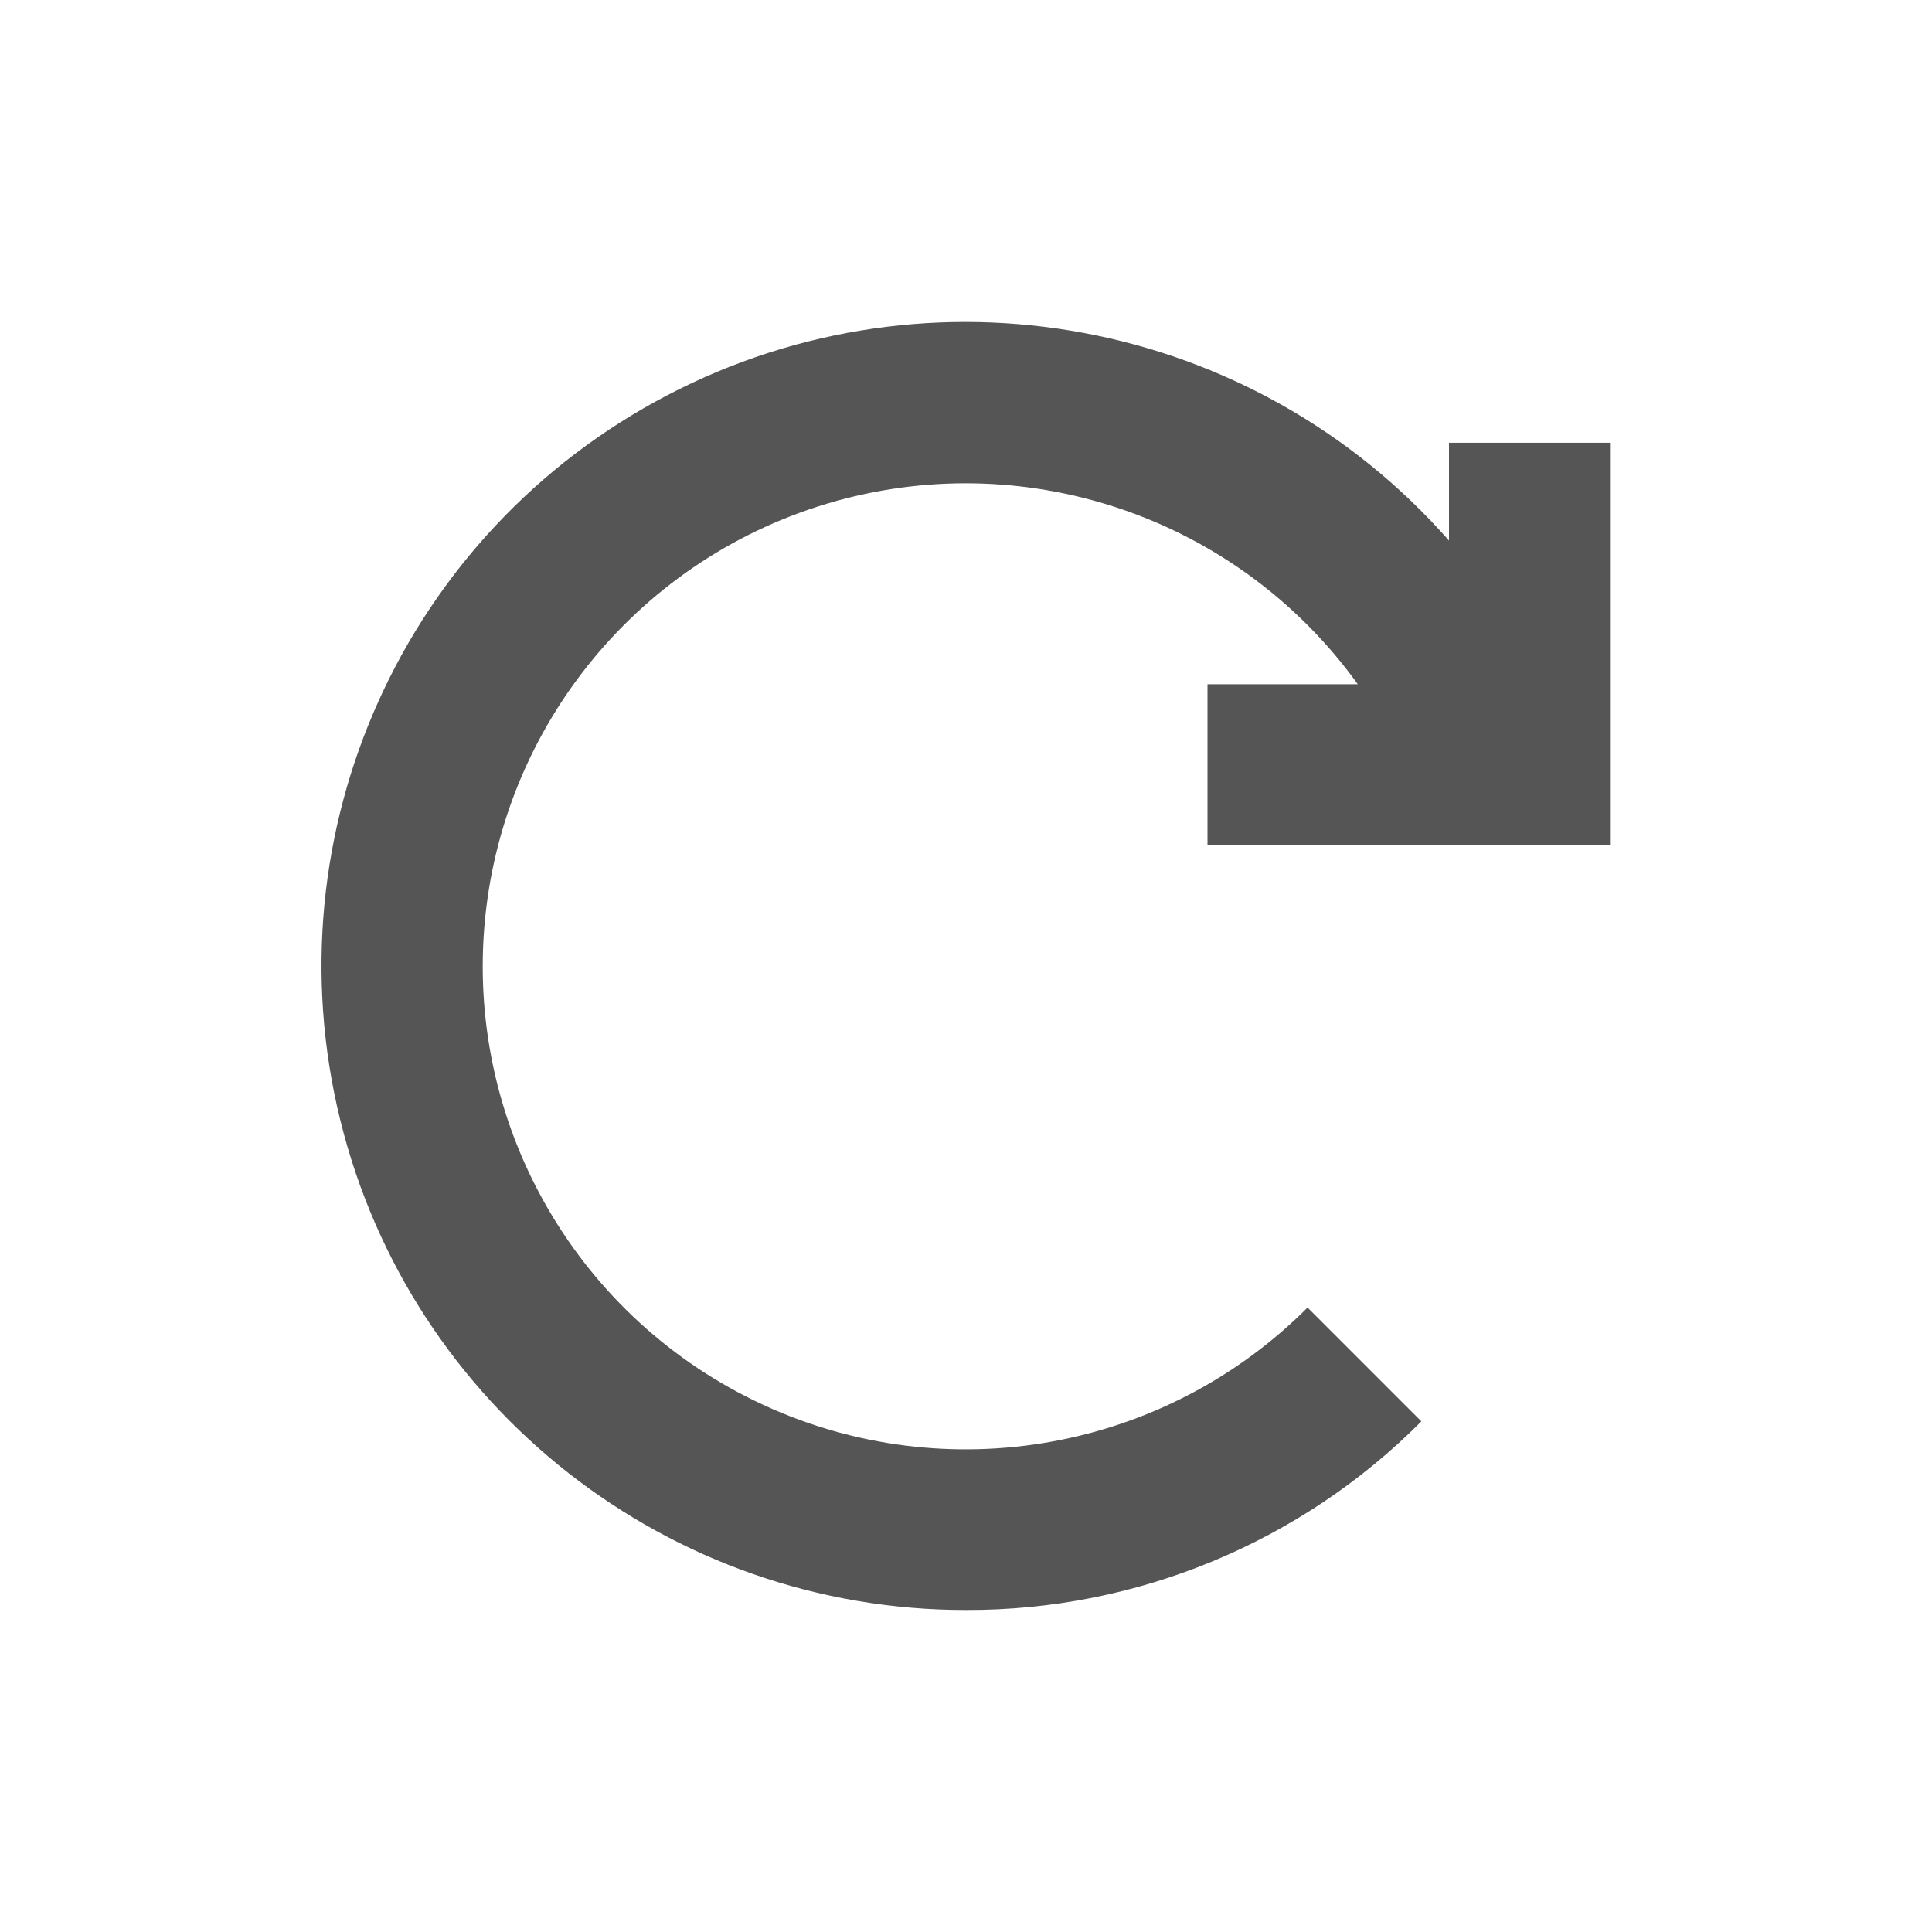
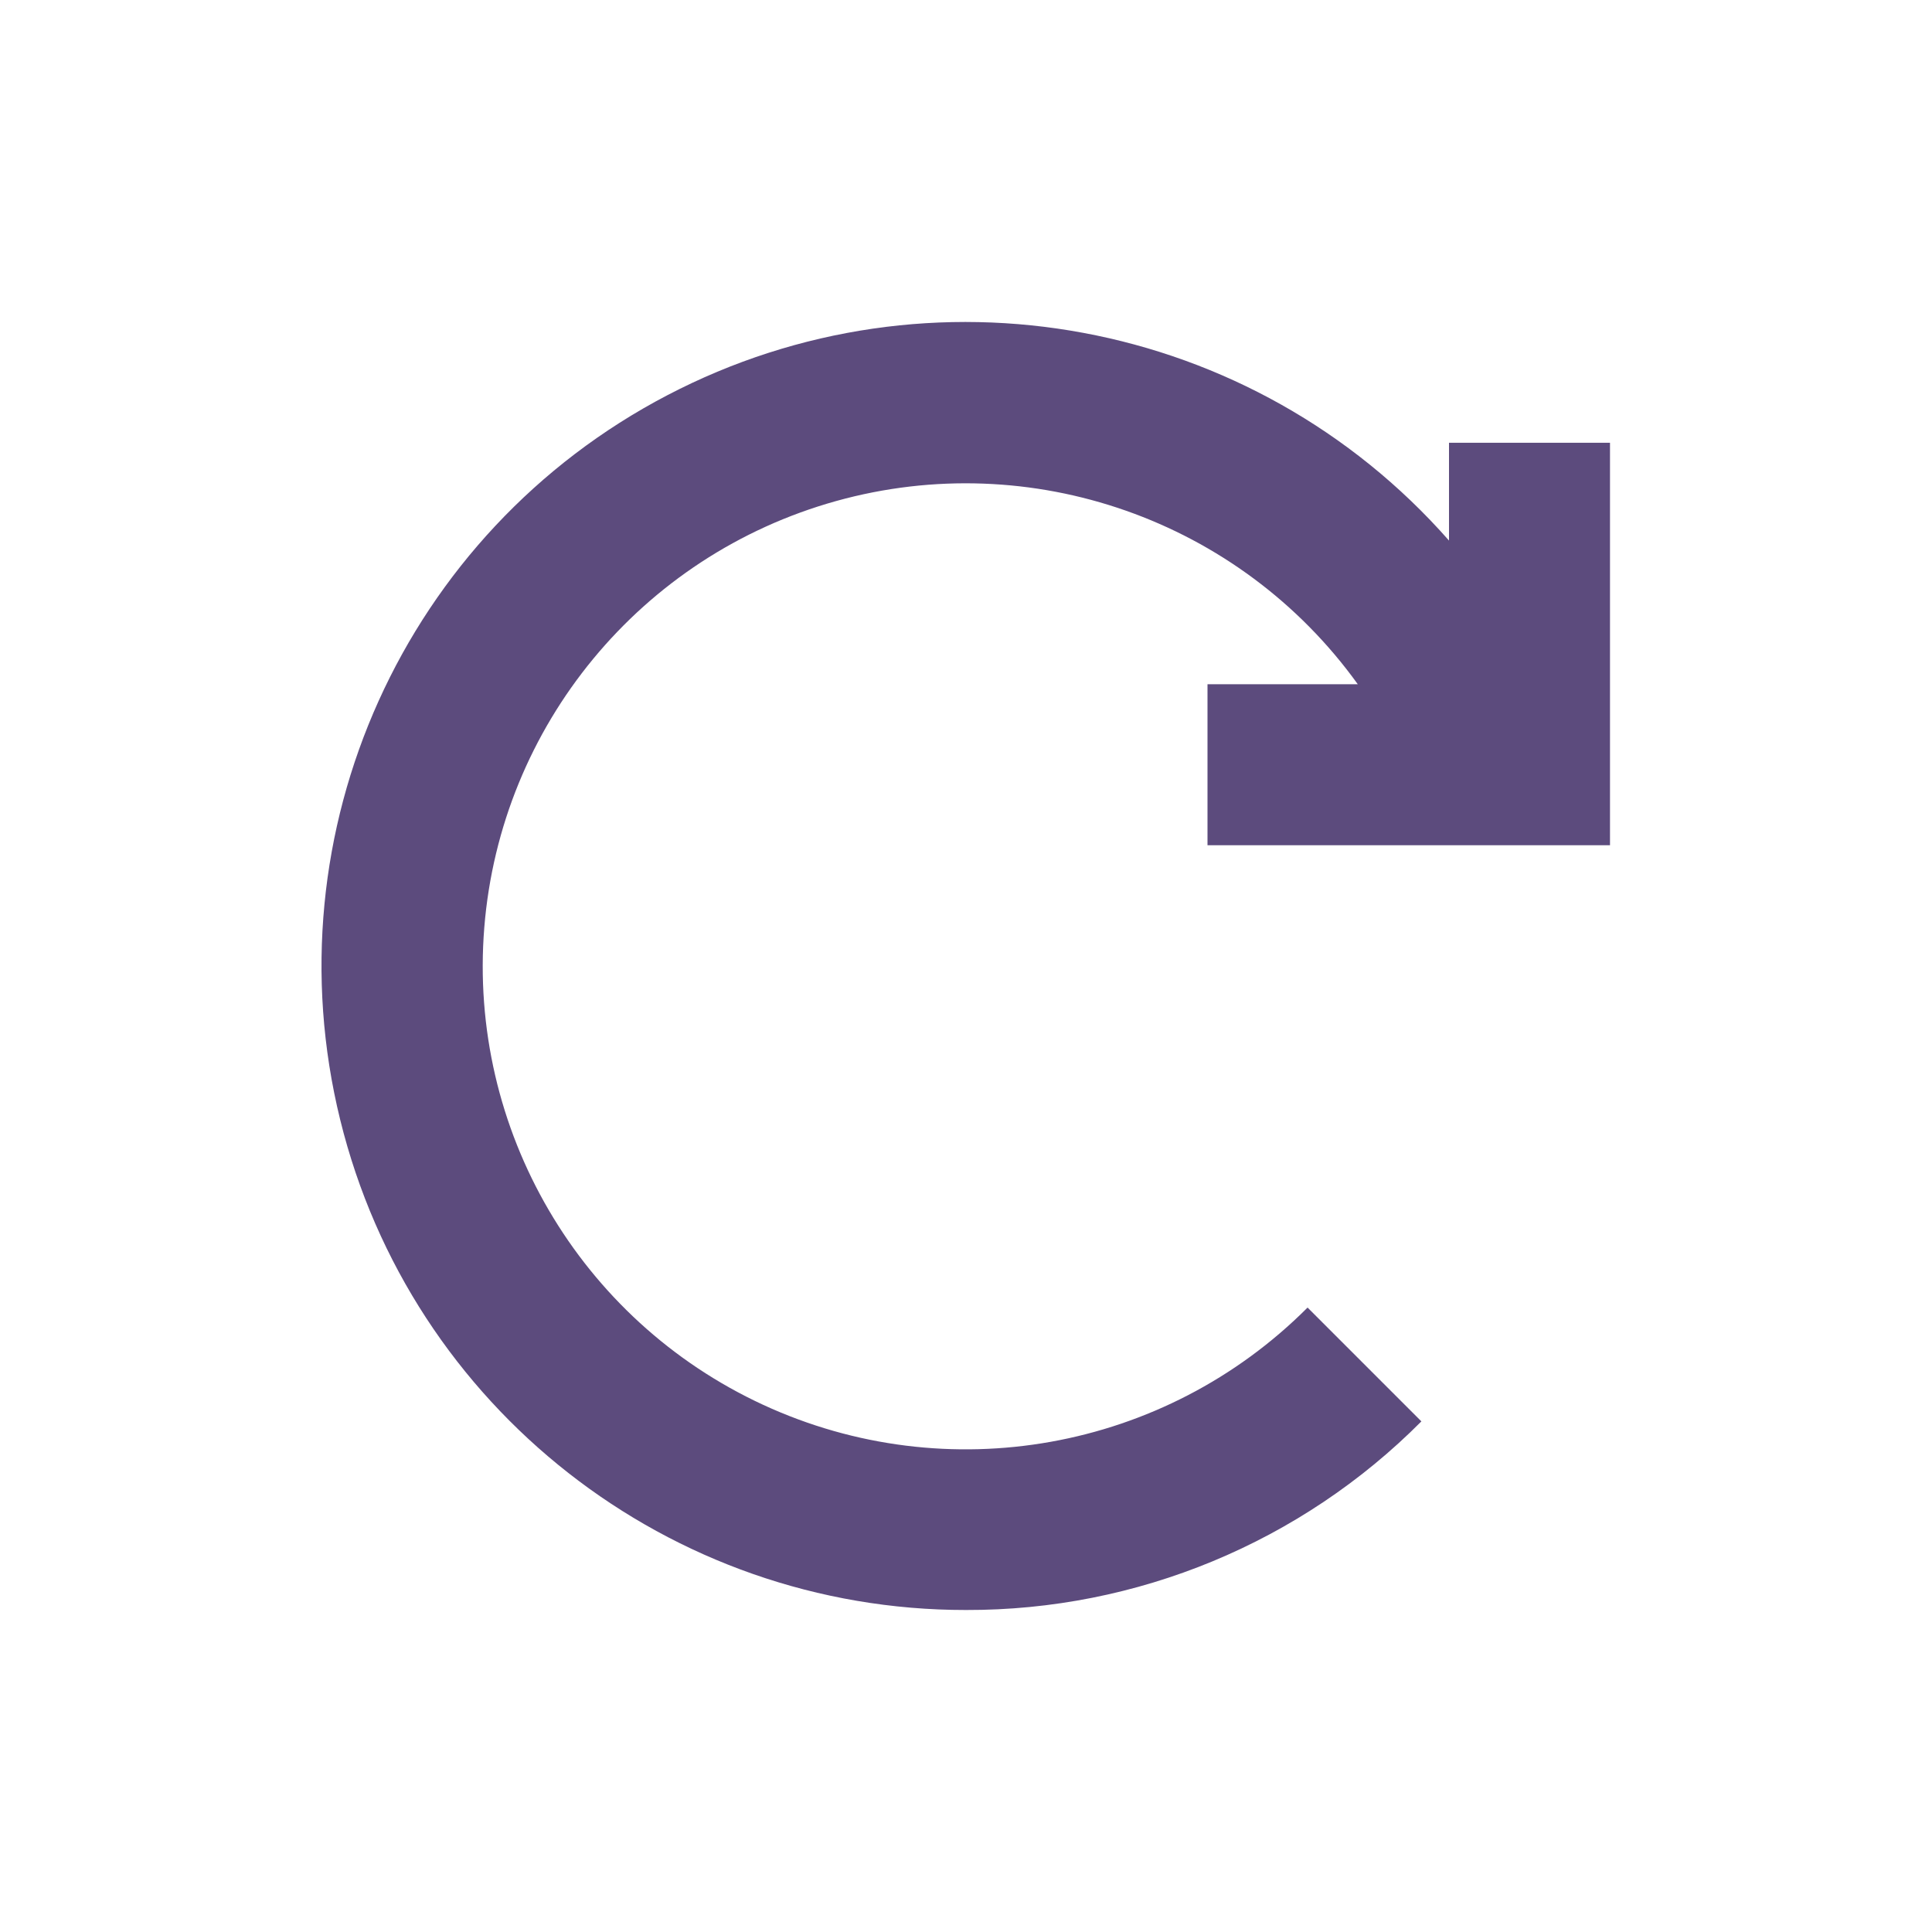
<svg xmlns="http://www.w3.org/2000/svg" width="24px" height="24px" viewBox="0 0 24 24" version="1.1">
  <g id="Artboard" stroke="none" stroke-width="1" fill="none" fill-rule="evenodd">
    <g id="ic-update" transform="translate(2, 2)">
      <polygon id="Rectangle_4642" points="0 0 20 0 20 20 0 20" />
-       <path d="M13,8.5 L18,8.5 L18,3.5 L16,3.5 L16,4.715 C13.566,1.949 9.557,1.203 6.291,2.909 C3.024,4.615 1.346,8.331 2.226,11.91 C3.105,15.488 6.315,18.003 10,18 C12.123,18.006 14.16,17.162 15.657,15.657 L14.243,14.243 C12.466,16.024 9.766,16.506 7.482,15.452 C5.198,14.397 3.814,12.03 4.016,9.522 C4.218,7.014 5.963,4.899 8.387,4.224 C10.81,3.549 13.398,4.458 14.867,6.5 L13,6.5 L13,8.5 Z" id="Path_18962" fill="#555555" fill-rule="nonzero" />
+       <path d="M13,8.5 L18,8.5 L18,3.5 L16,3.5 L16,4.715 C13.566,1.949 9.557,1.203 6.291,2.909 C3.024,4.615 1.346,8.331 2.226,11.91 C3.105,15.488 6.315,18.003 10,18 C12.123,18.006 14.16,17.162 15.657,15.657 L14.243,14.243 C12.466,16.024 9.766,16.506 7.482,15.452 C5.198,14.397 3.814,12.03 4.016,9.522 C4.218,7.014 5.963,4.899 8.387,4.224 C10.81,3.549 13.398,4.458 14.867,6.5 L13,6.5 L13,8.5 Z" id="Path_18962" fill="#5C4B7D" fill-rule="nonzero" />
    </g>
  </g>
</svg>
